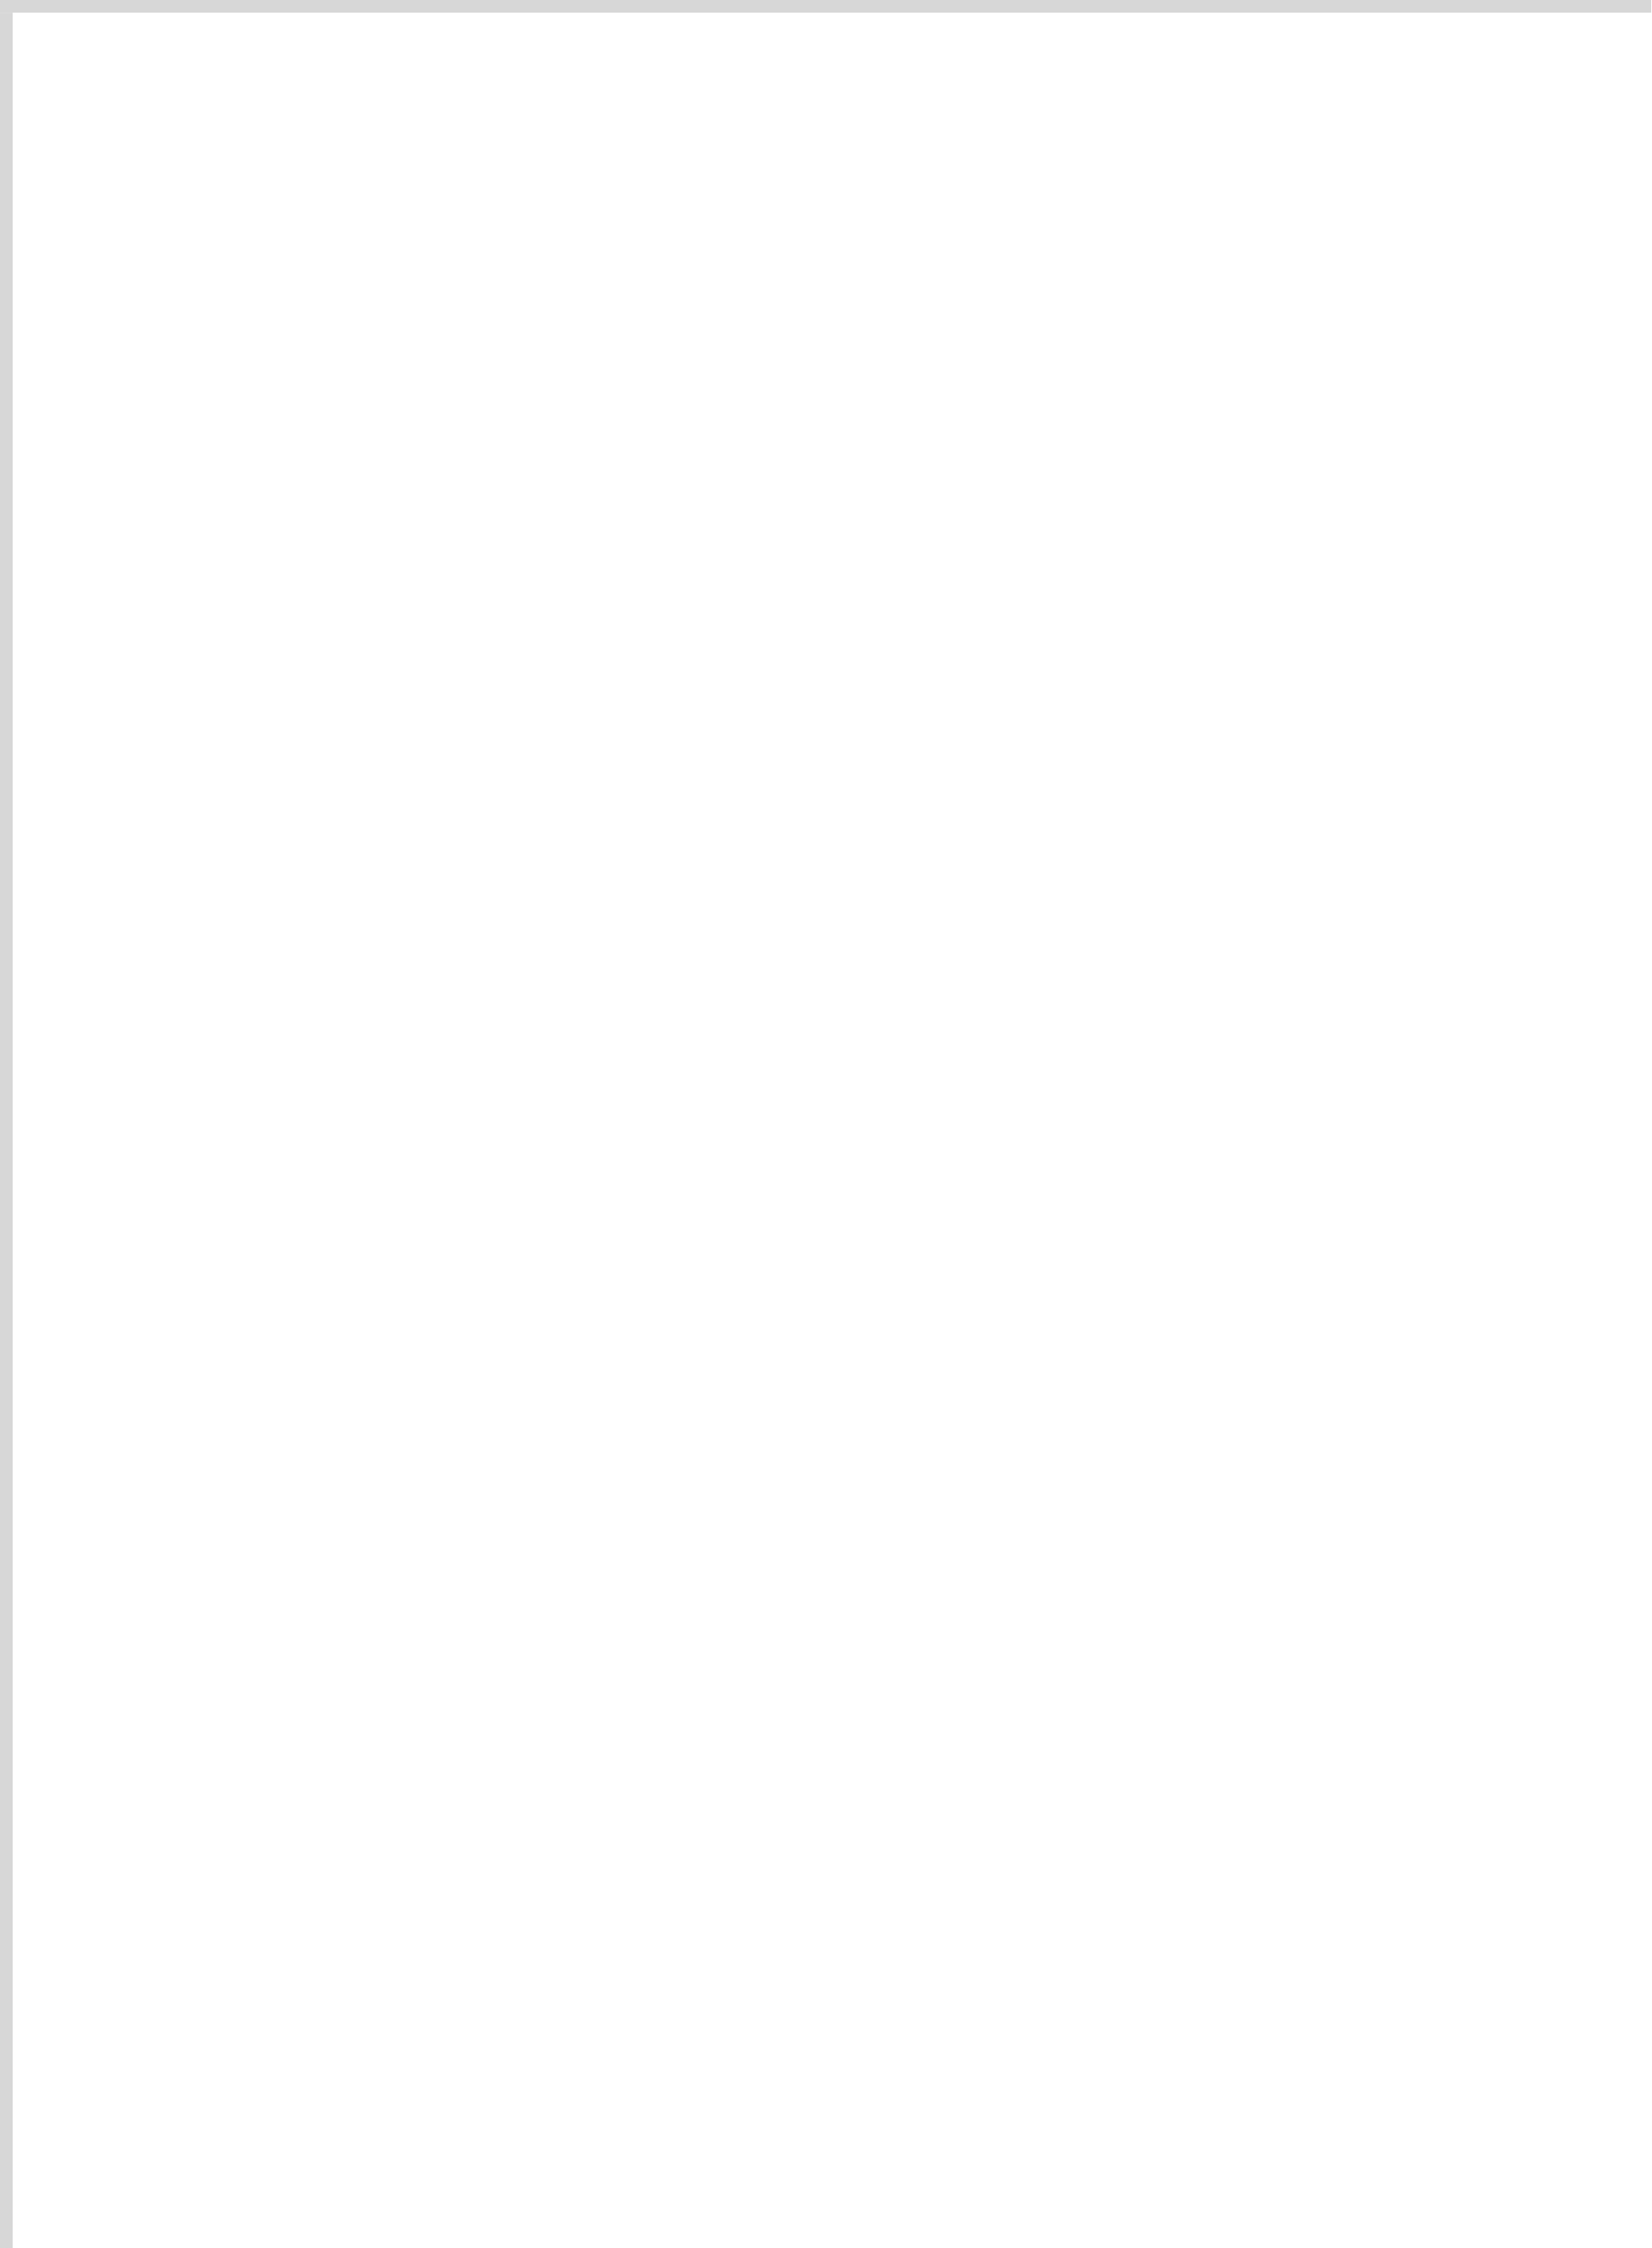
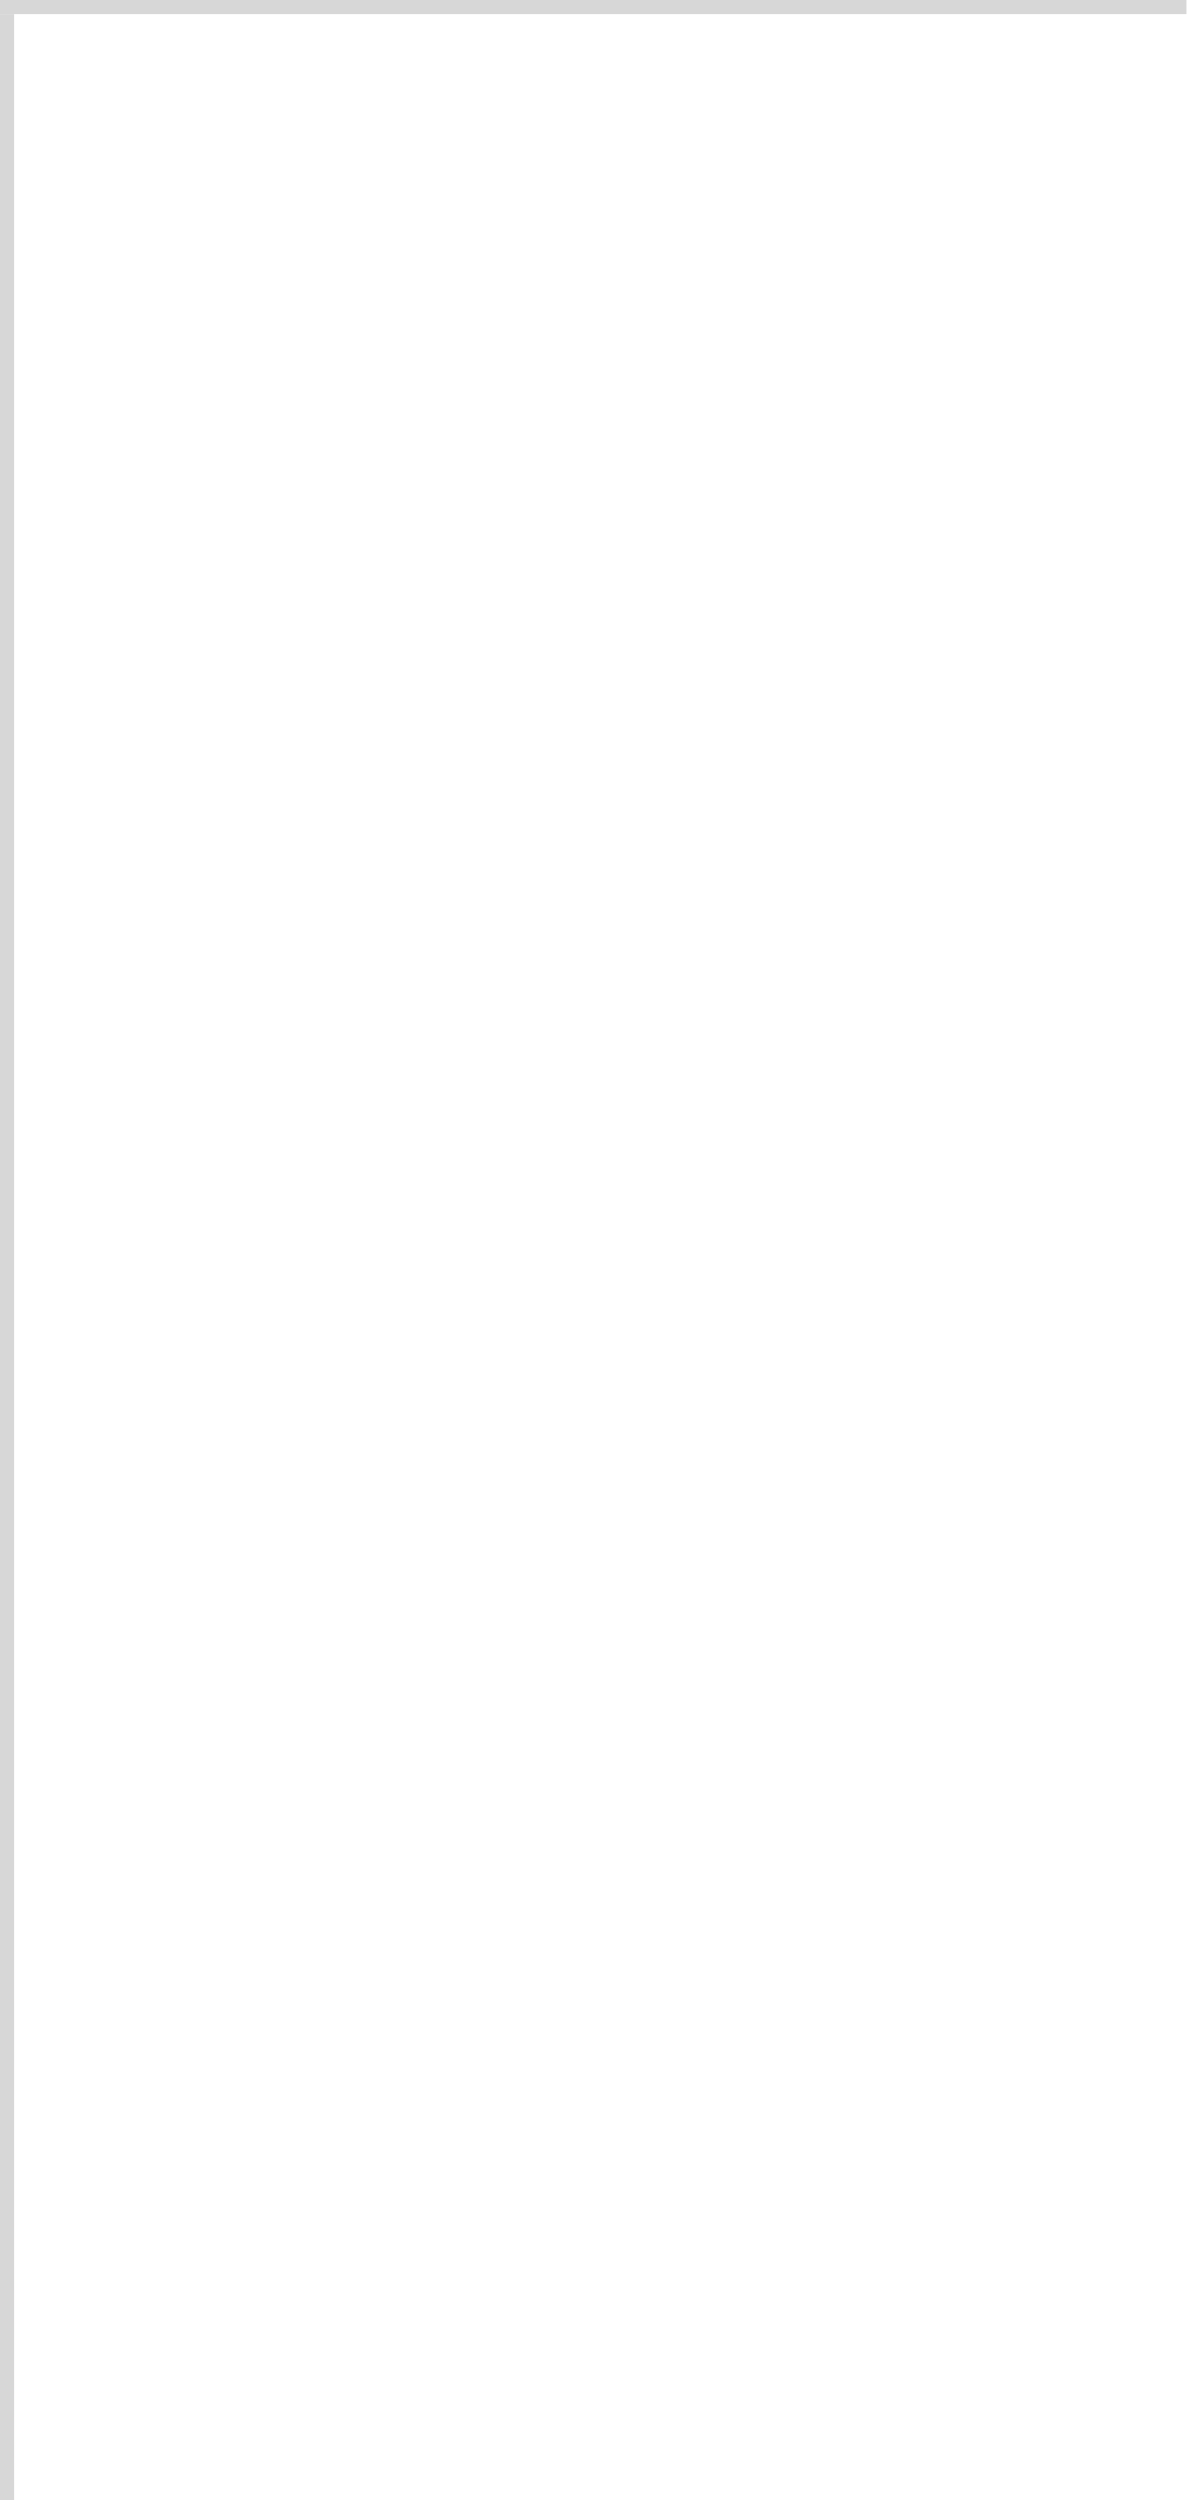
- <svg xmlns="http://www.w3.org/2000/svg" version="1.1" width="130px" height="177px" viewBox="1107 692 130 177">
-   <path d="M 1 1  L 130 1  L 130 177  L 1 177  L 1 1  Z " fill-rule="nonzero" fill="rgba(255, 255, 255, 1)" stroke="none" transform="matrix(1 0 0 1 1107 692 )" class="fill" />
-   <path d="M 0.5 1  L 0.5 177  " stroke-width="1" stroke-dasharray="0" stroke="rgba(215, 215, 215, 1)" fill="none" transform="matrix(1 0 0 1 1107 692 )" class="stroke" />
-   <path d="M 0 0.5  L 130 0.5  " stroke-width="1" stroke-dasharray="0" stroke="rgba(215, 215, 215, 1)" fill="none" transform="matrix(1 0 0 1 1107 692 )" class="stroke" />
+ <svg xmlns="http://www.w3.org/2000/svg" version="1.1" width="84px" height="177px" viewBox="904 692 84 177">
+   <path d="M 1 1  L 84 1  L 84 177  L 1 177  L 1 1  Z " fill-rule="nonzero" fill="rgba(255, 255, 255, 1)" stroke="none" transform="matrix(1 0 0 1 904 692 )" class="fill" />
+   <path d="M 0.5 1  L 0.5 177  " stroke-width="1" stroke-dasharray="0" stroke="rgba(215, 215, 215, 1)" fill="none" transform="matrix(1 0 0 1 904 692 )" class="stroke" />
+   <path d="M 0 0.5  L 84 0.5  " stroke-width="1" stroke-dasharray="0" stroke="rgba(215, 215, 215, 1)" fill="none" transform="matrix(1 0 0 1 904 692 )" class="stroke" />
</svg>
